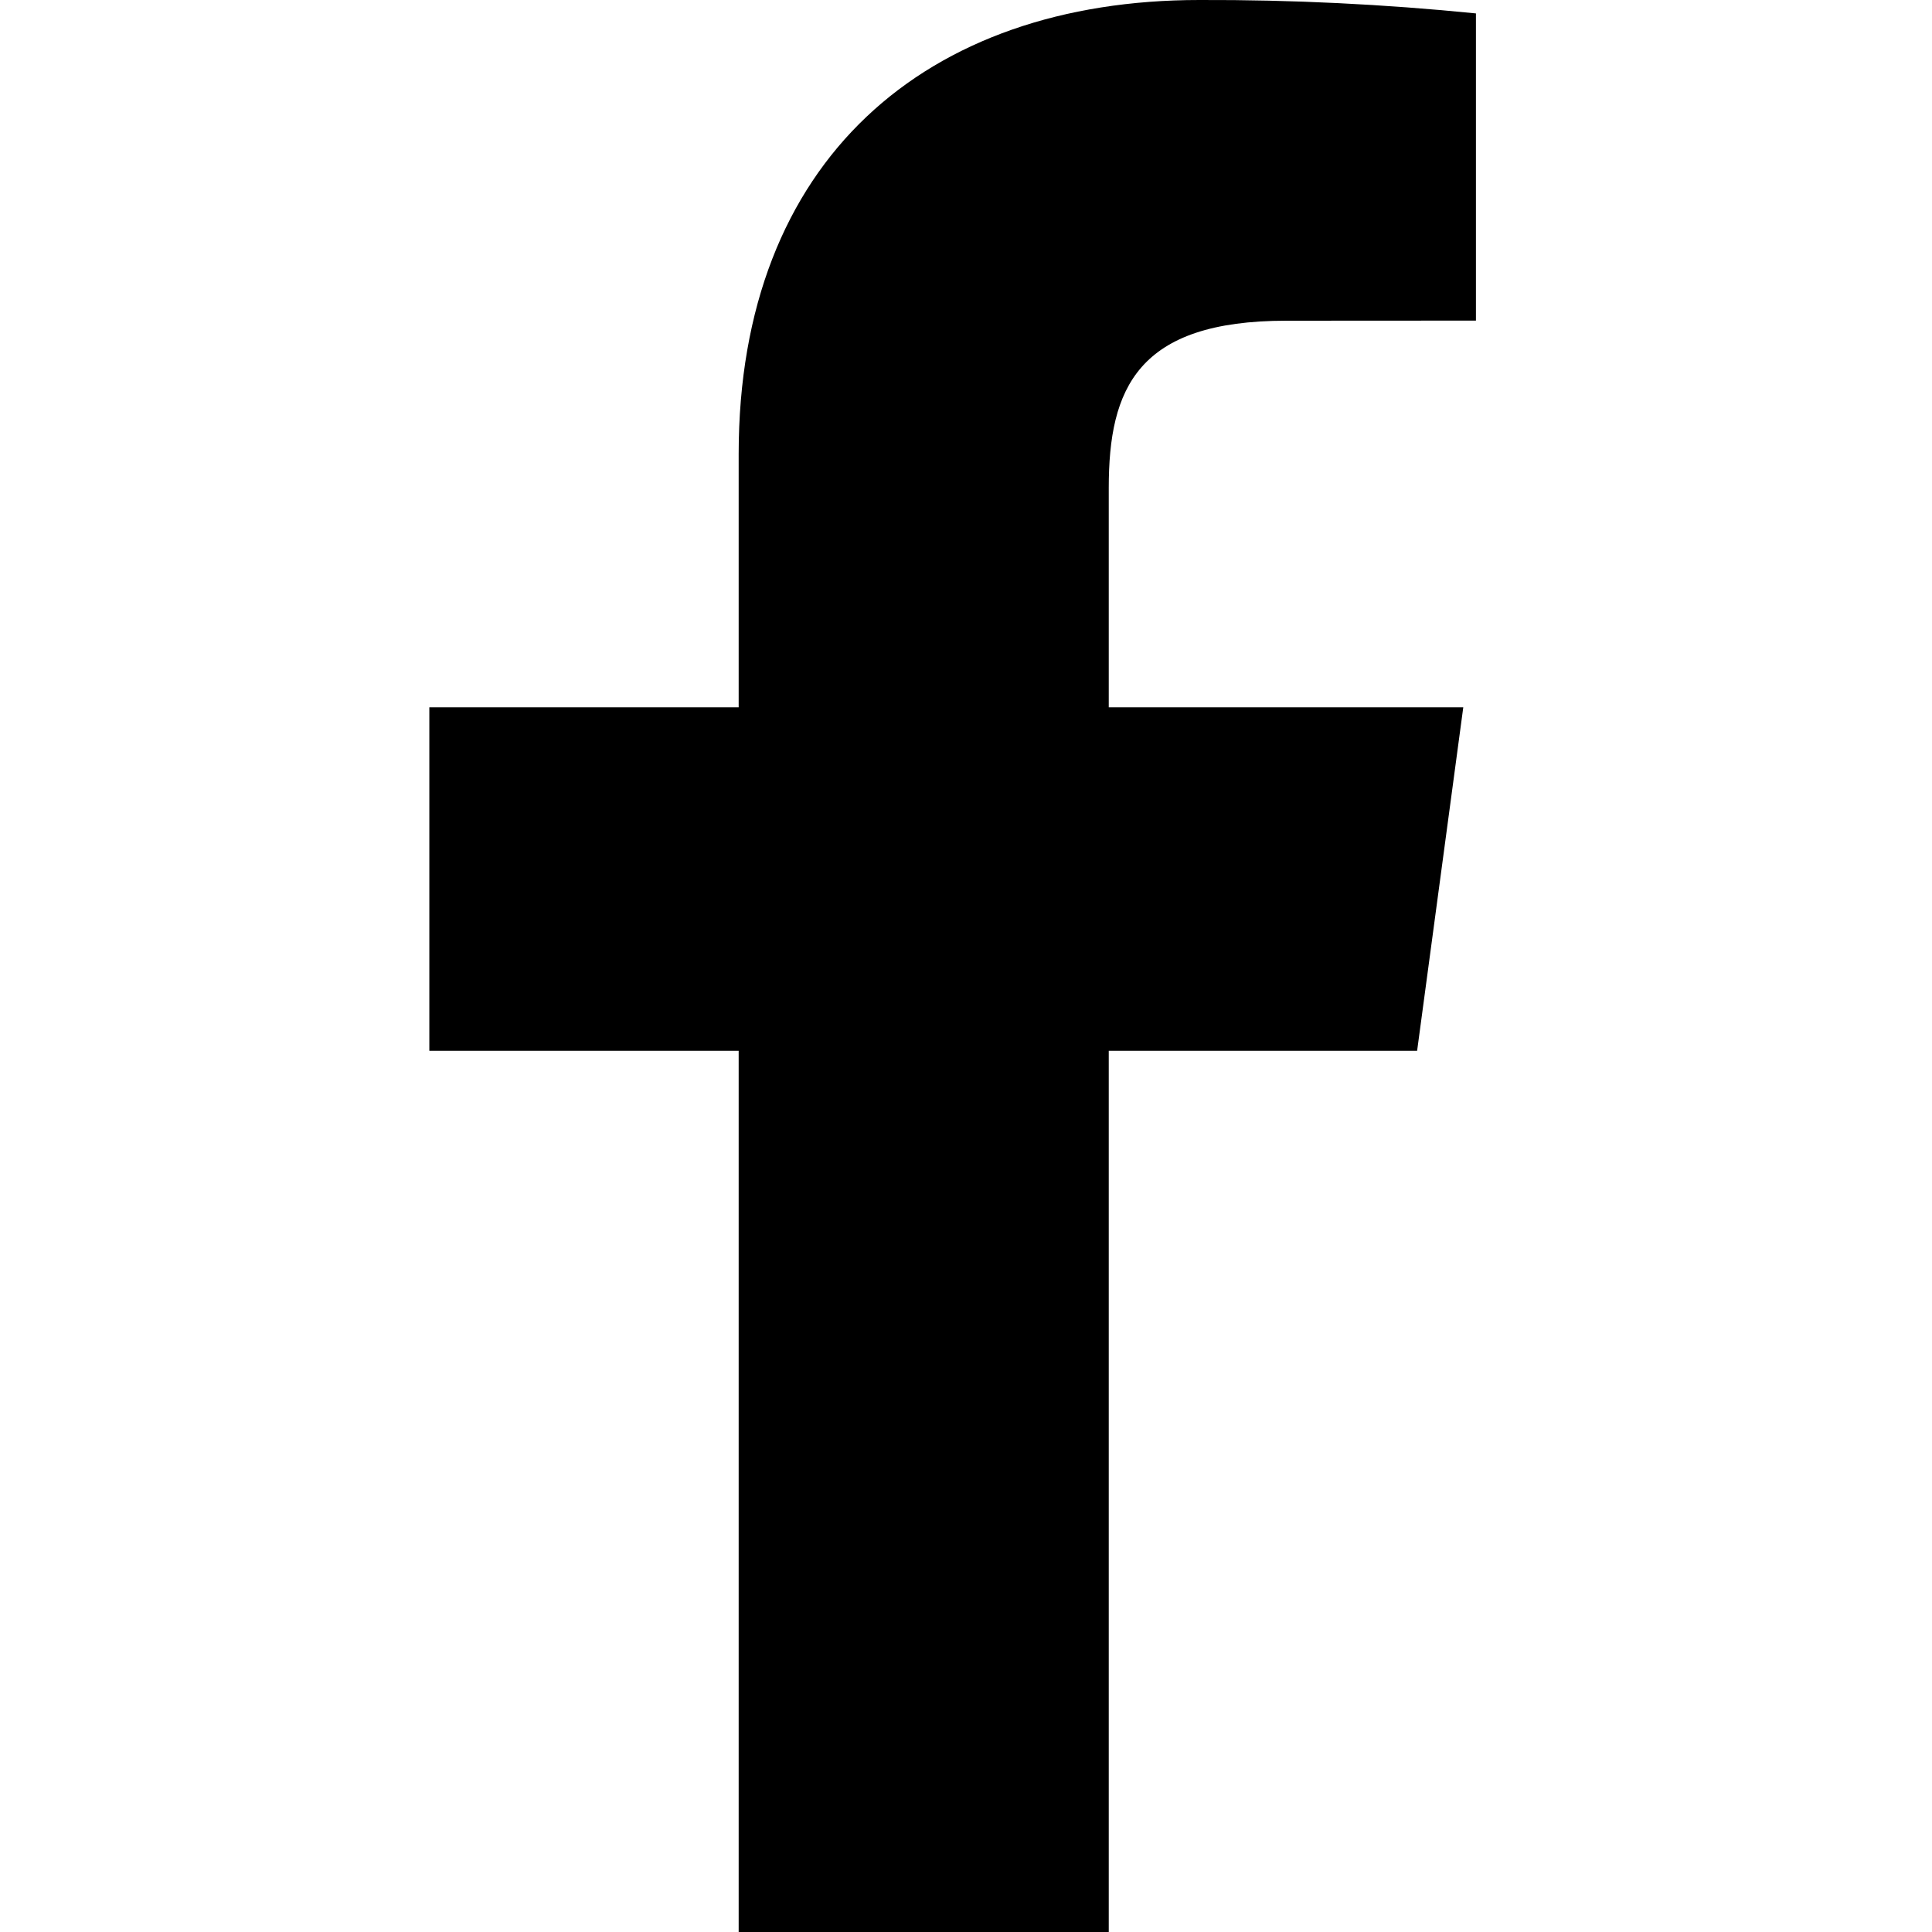
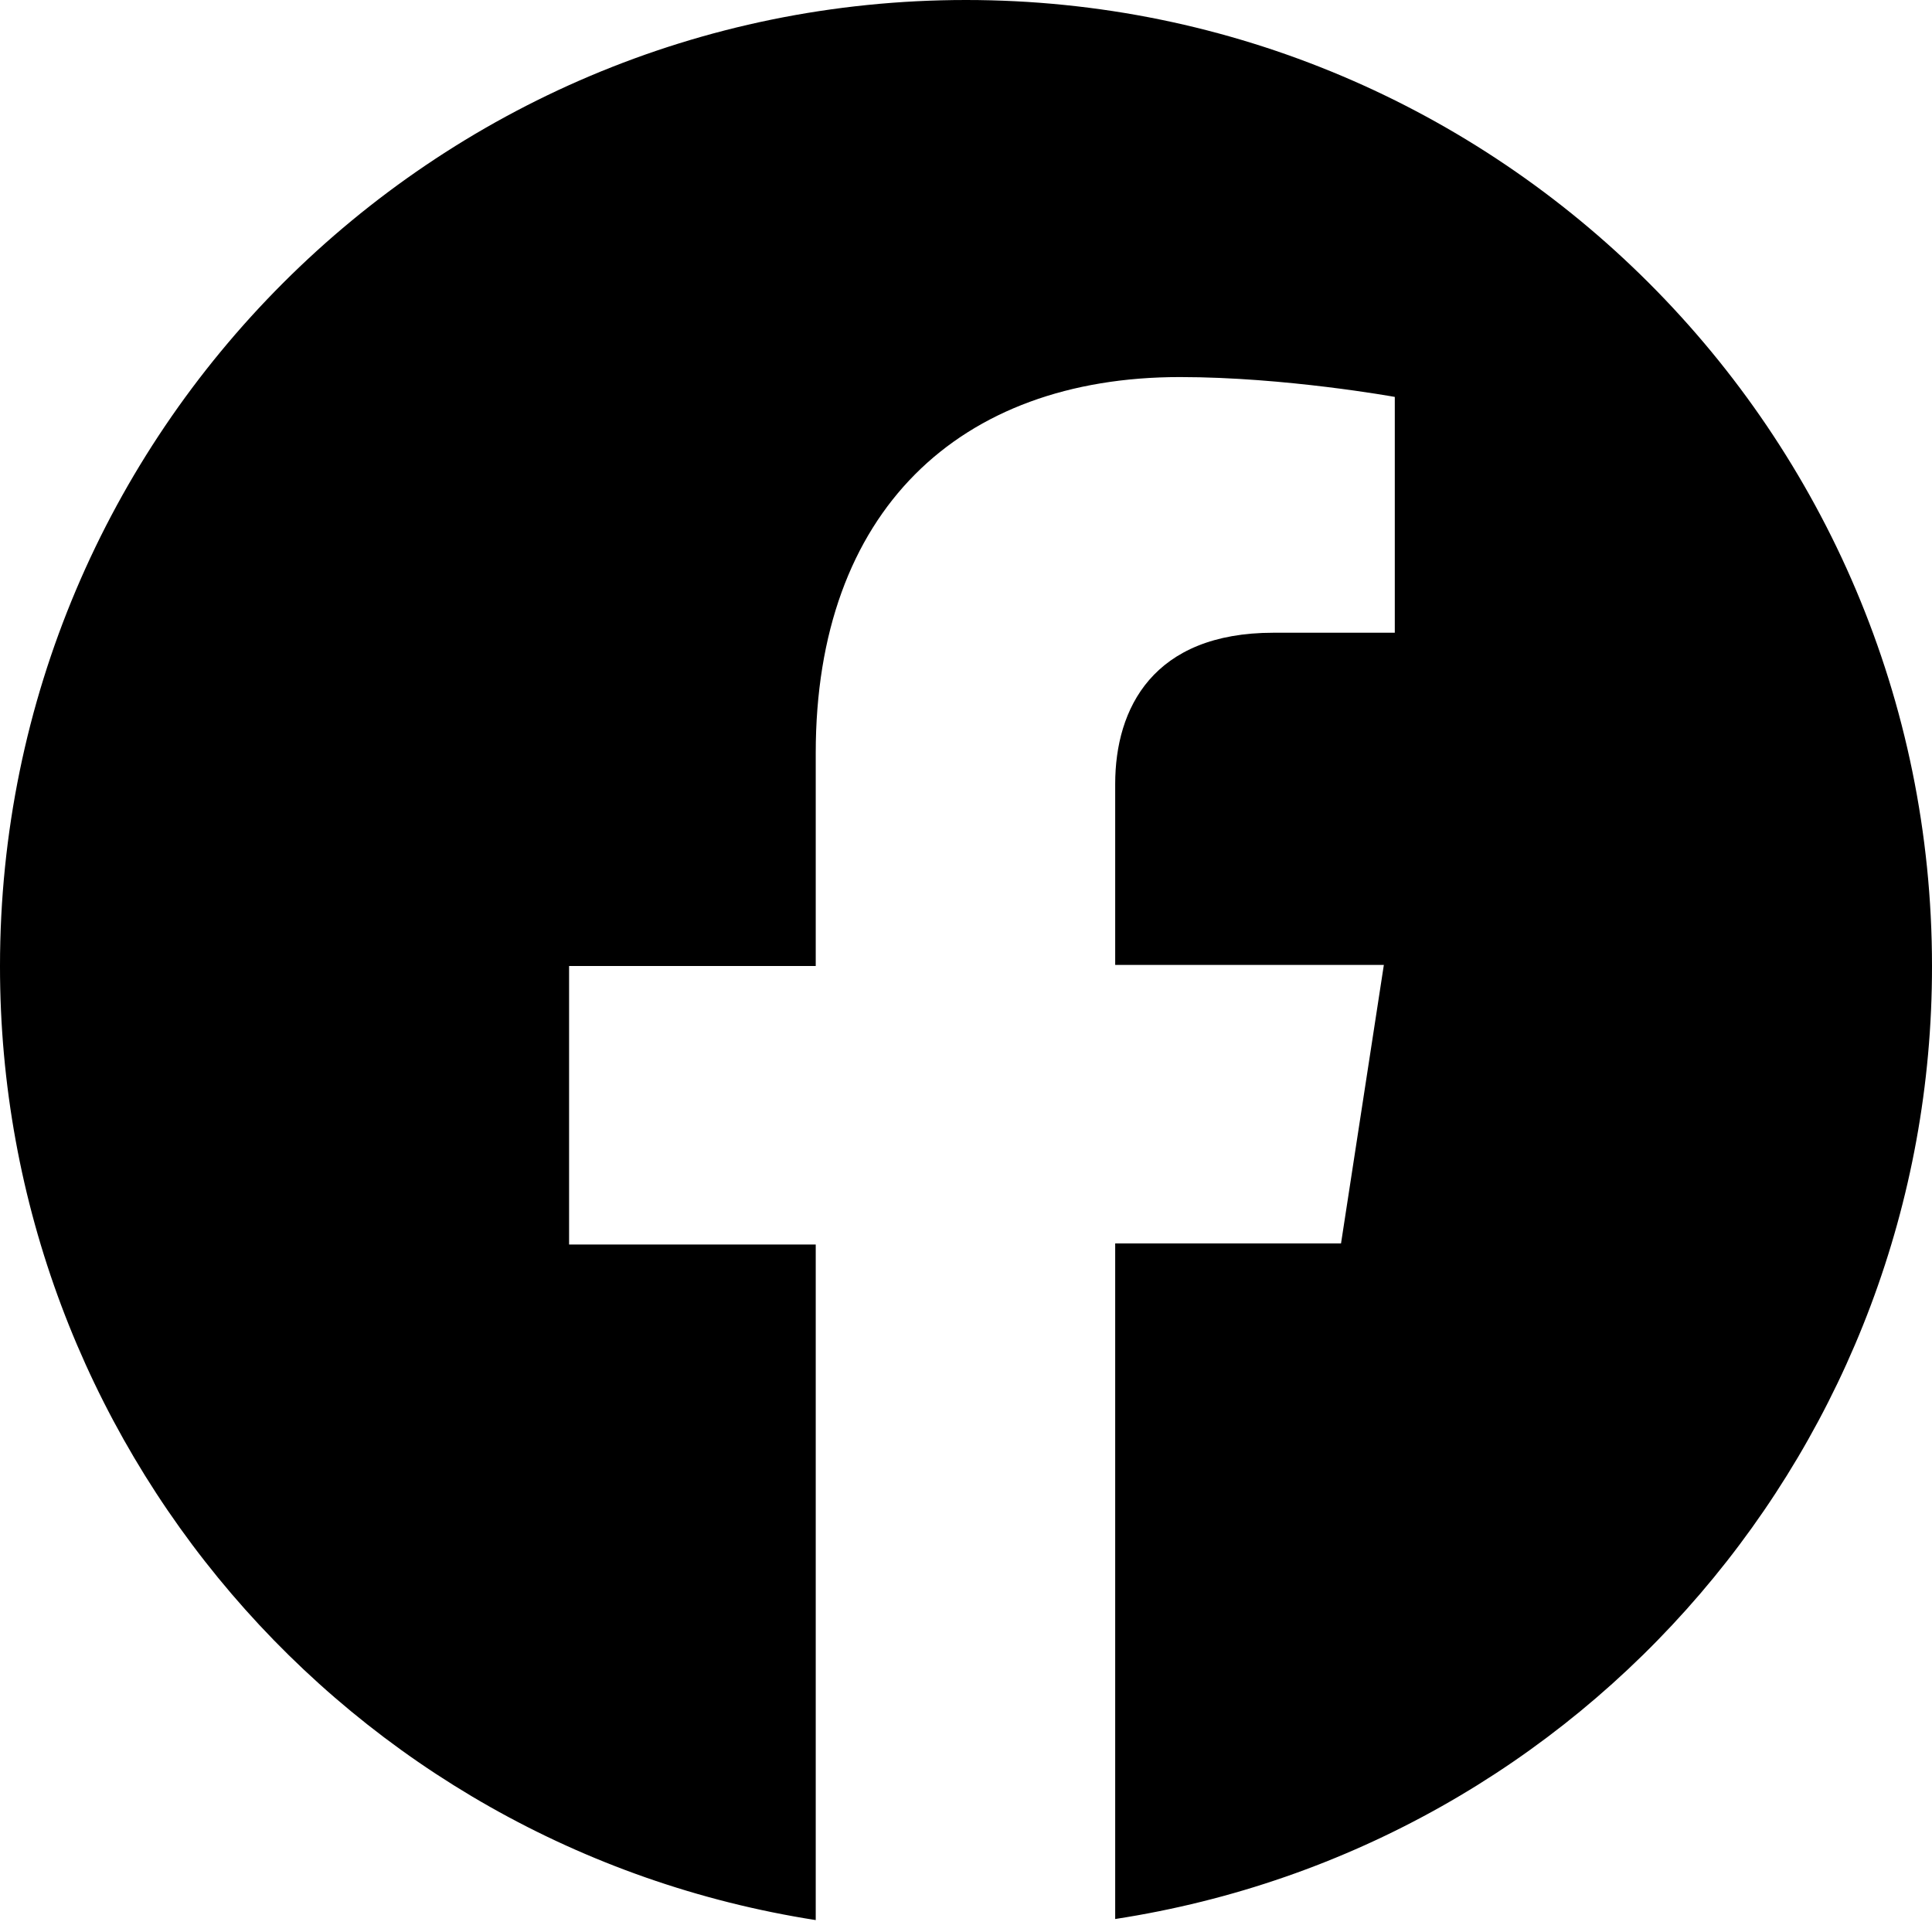
<svg xmlns="http://www.w3.org/2000/svg" width="18" height="18" viewBox="0 0 18 18">
-   <path fill="#000" d="M10.33,18 L10.33,9.79 L13.203,9.79 L13.633,6.59 L10.33,6.59 L10.33,4.545 C10.33,3.619 10.597,2.988 11.985,2.988 L13.751,2.987 L13.751,0.125 C12.895,0.039 12.035,-0.003 11.175,0 C8.627,0 6.882,1.491 6.882,4.23 L6.882,6.59 L4,6.59 L4,9.79 L6.882,9.79 L6.882,18 L10.329,18 L10.33,18 Z" />
+   <path fill="#000" fill-rule="evenodd" d="M18 9c0-4.968-4.032-9-9-9S0 4.032 0 9a8.99 8.99 0 007.6 8.889v-6.294H5.302V9H7.6V7.016c0-2.252 1.335-3.503 3.393-3.503.982 0 2.002.185 2.002.185v2.197h-1.13c-1.122 0-1.475.704-1.475 1.409V8.99h2.503l-.399 2.595H10.39v6.294A8.974 8.974 0 0018 9z" />
</svg>
